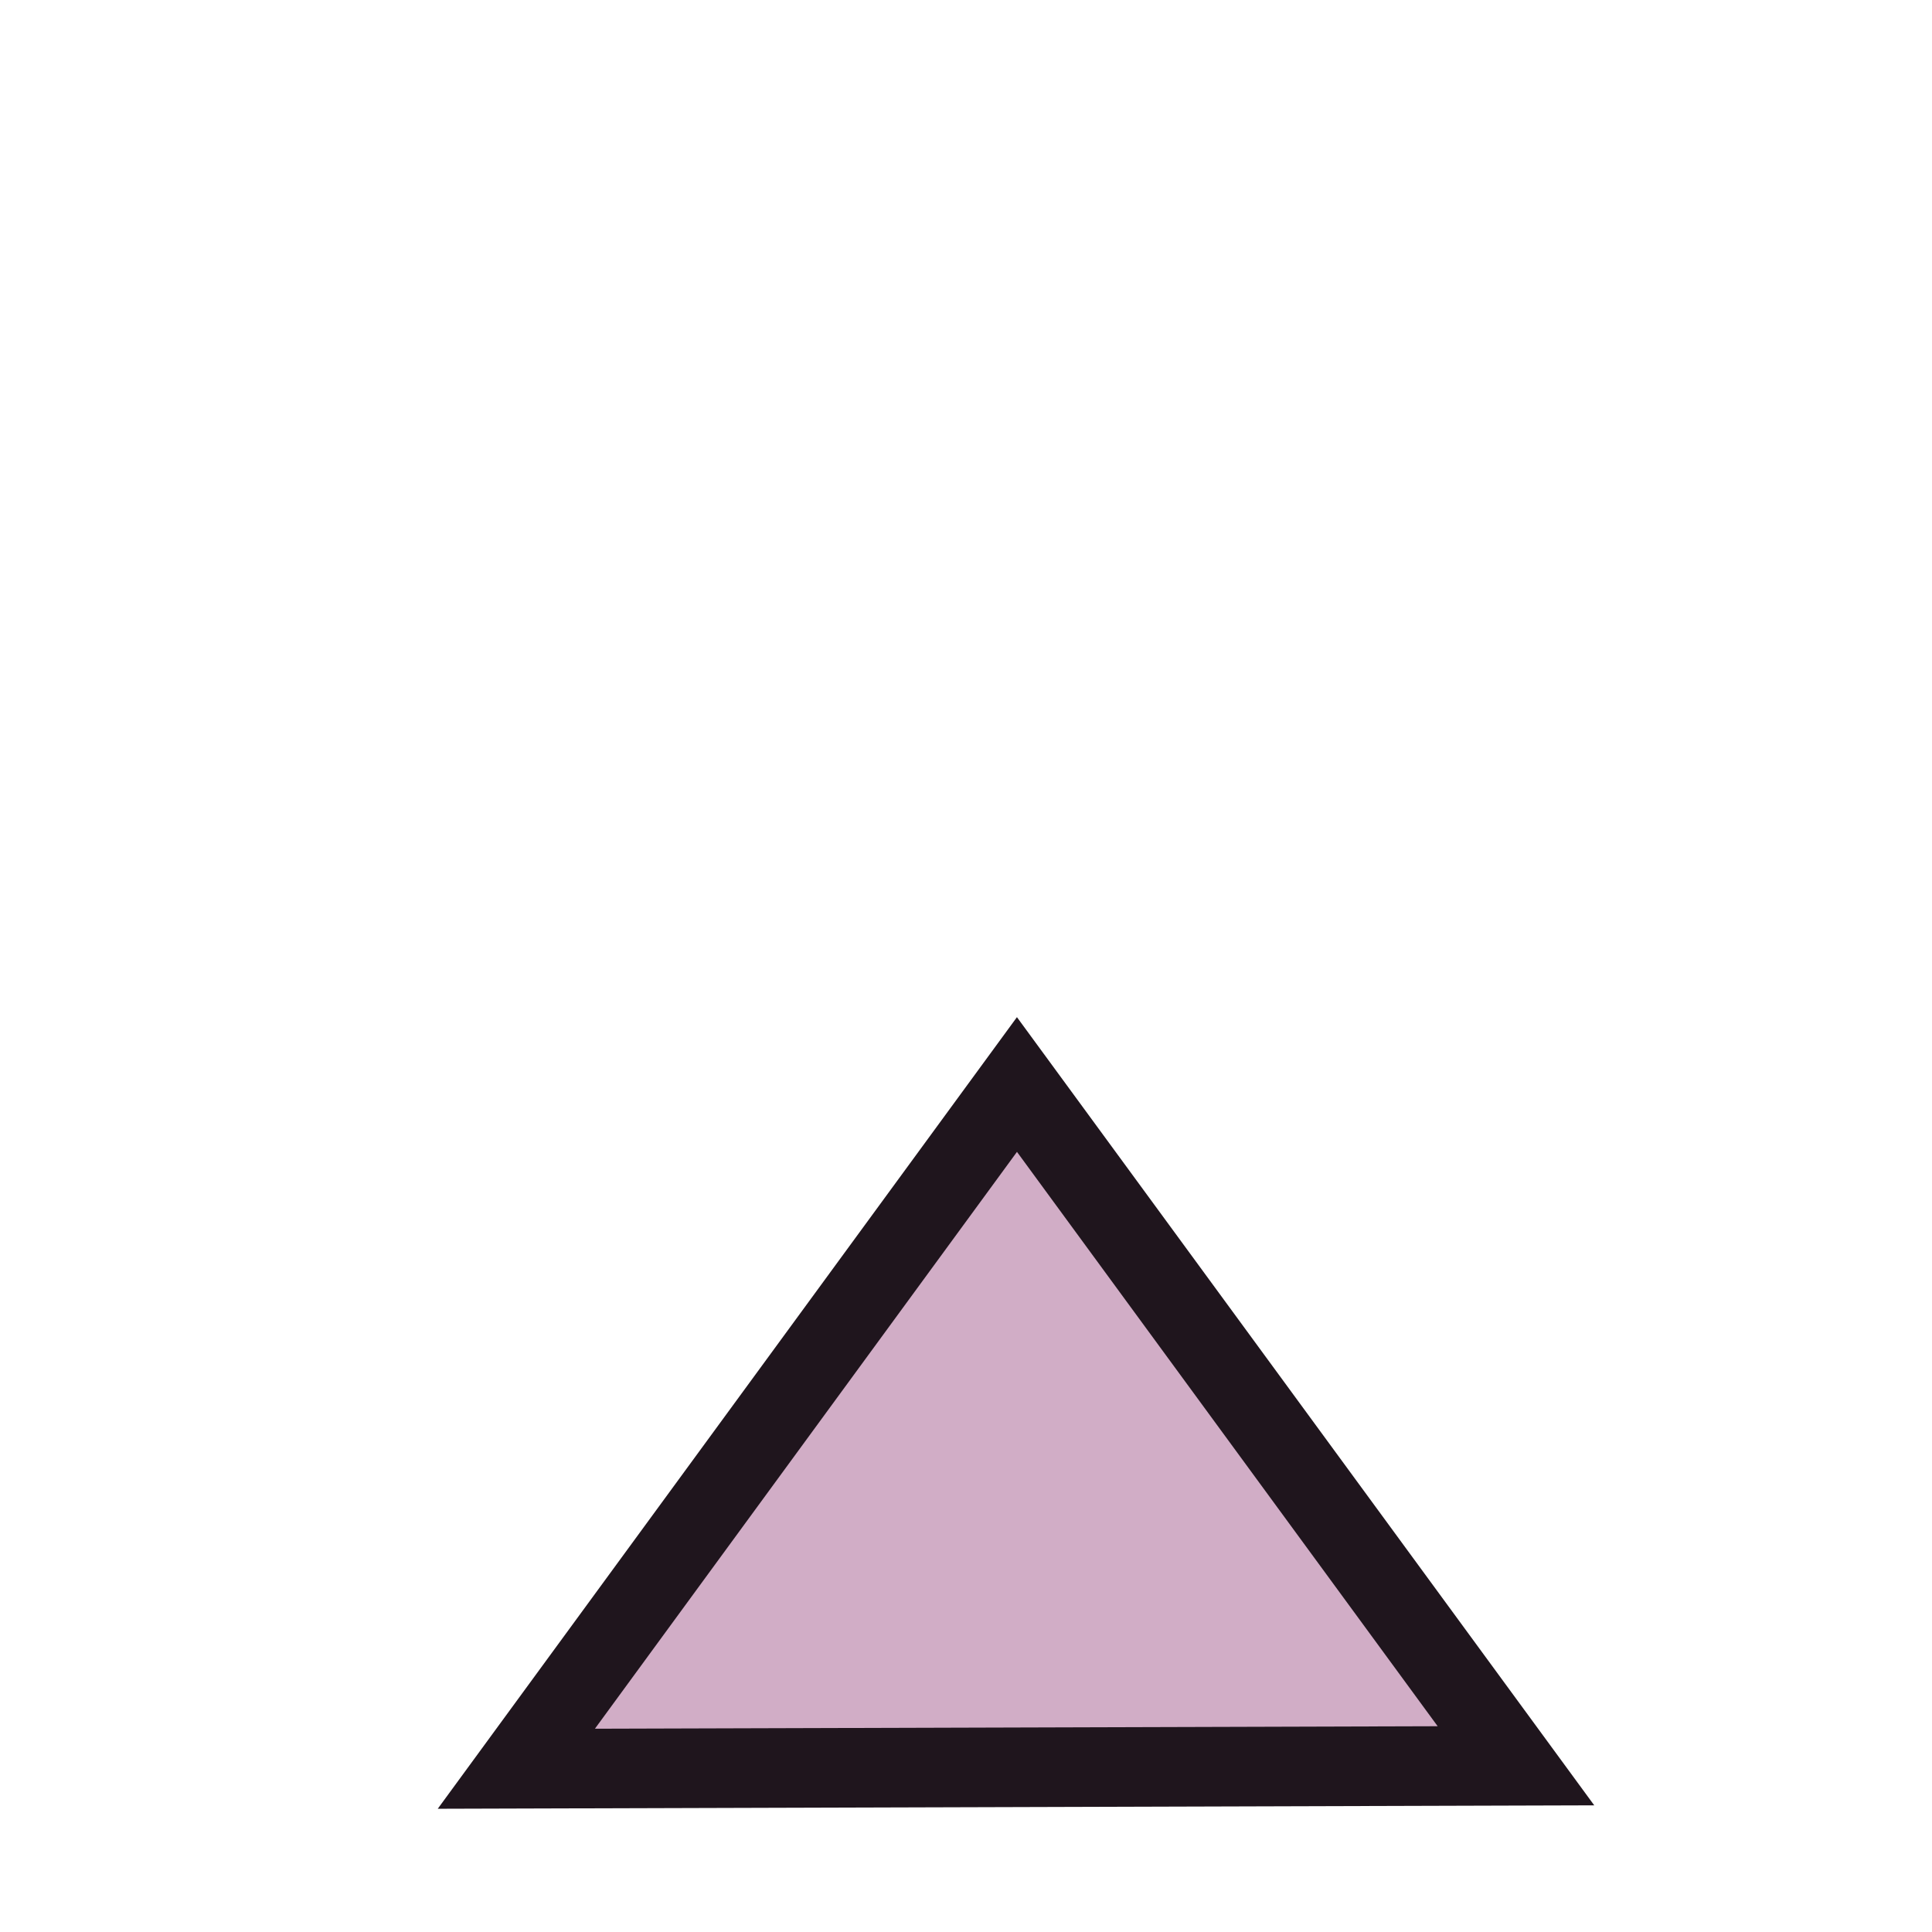
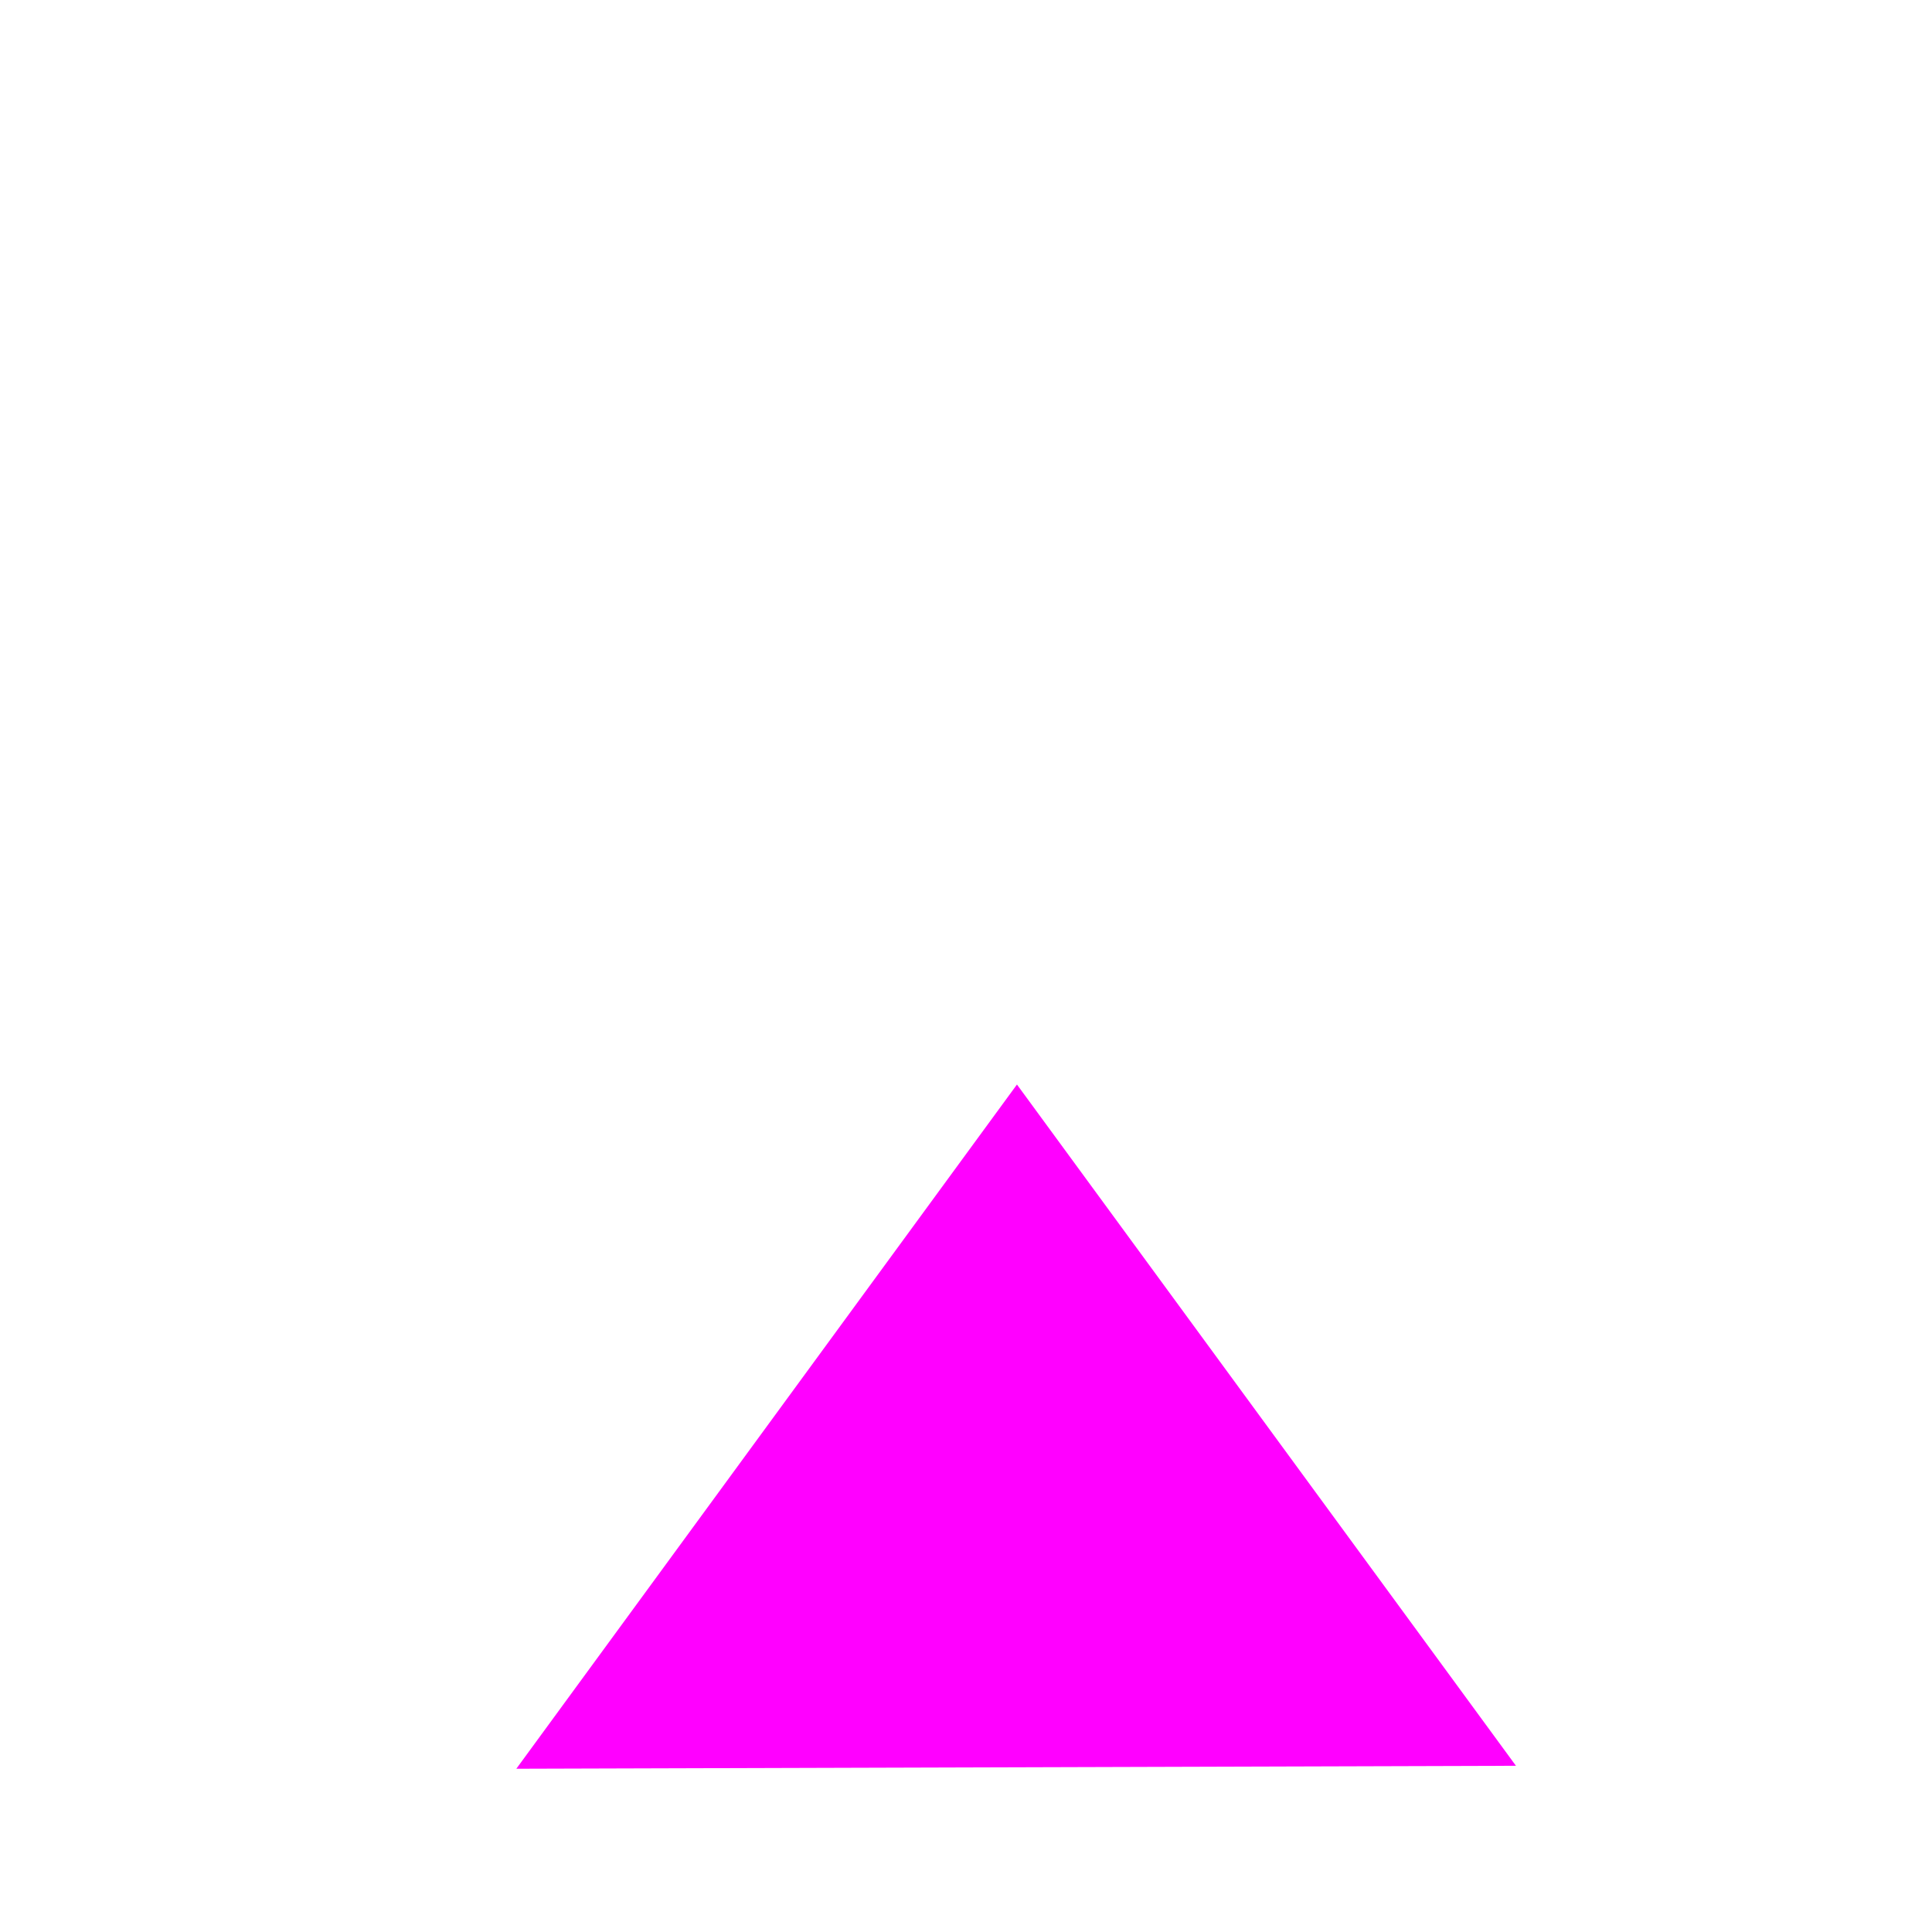
<svg xmlns="http://www.w3.org/2000/svg" width="32" height="32" id="svg2" version="1.0">
  <defs id="defs4" />
  <g id="layer1">
-     <path style="fill:#d1adc6;fill-opacity:1;fill-rule:evenodd;stroke:#1f151d;stroke-width:1.318px;stroke-linecap:butt;stroke-linejoin:miter;stroke-opacity:1" d="M 8.552,29.296 L 16.844,17.963 L 25.109,29.247 L 8.552,29.296 z " id="path3382" />
+     <path style="fill:#ff00ff;fill-opacity:1;fill-rule:evenodd;stroke:none;stroke-width:1.318px;stroke-linecap:butt;stroke-linejoin:miter;stroke-opacity:1" d="M 8.552,29.296 L 16.844,17.963 L 25.109,29.247 L 8.552,29.296 z " id="path3382" />
  </g>
</svg>
